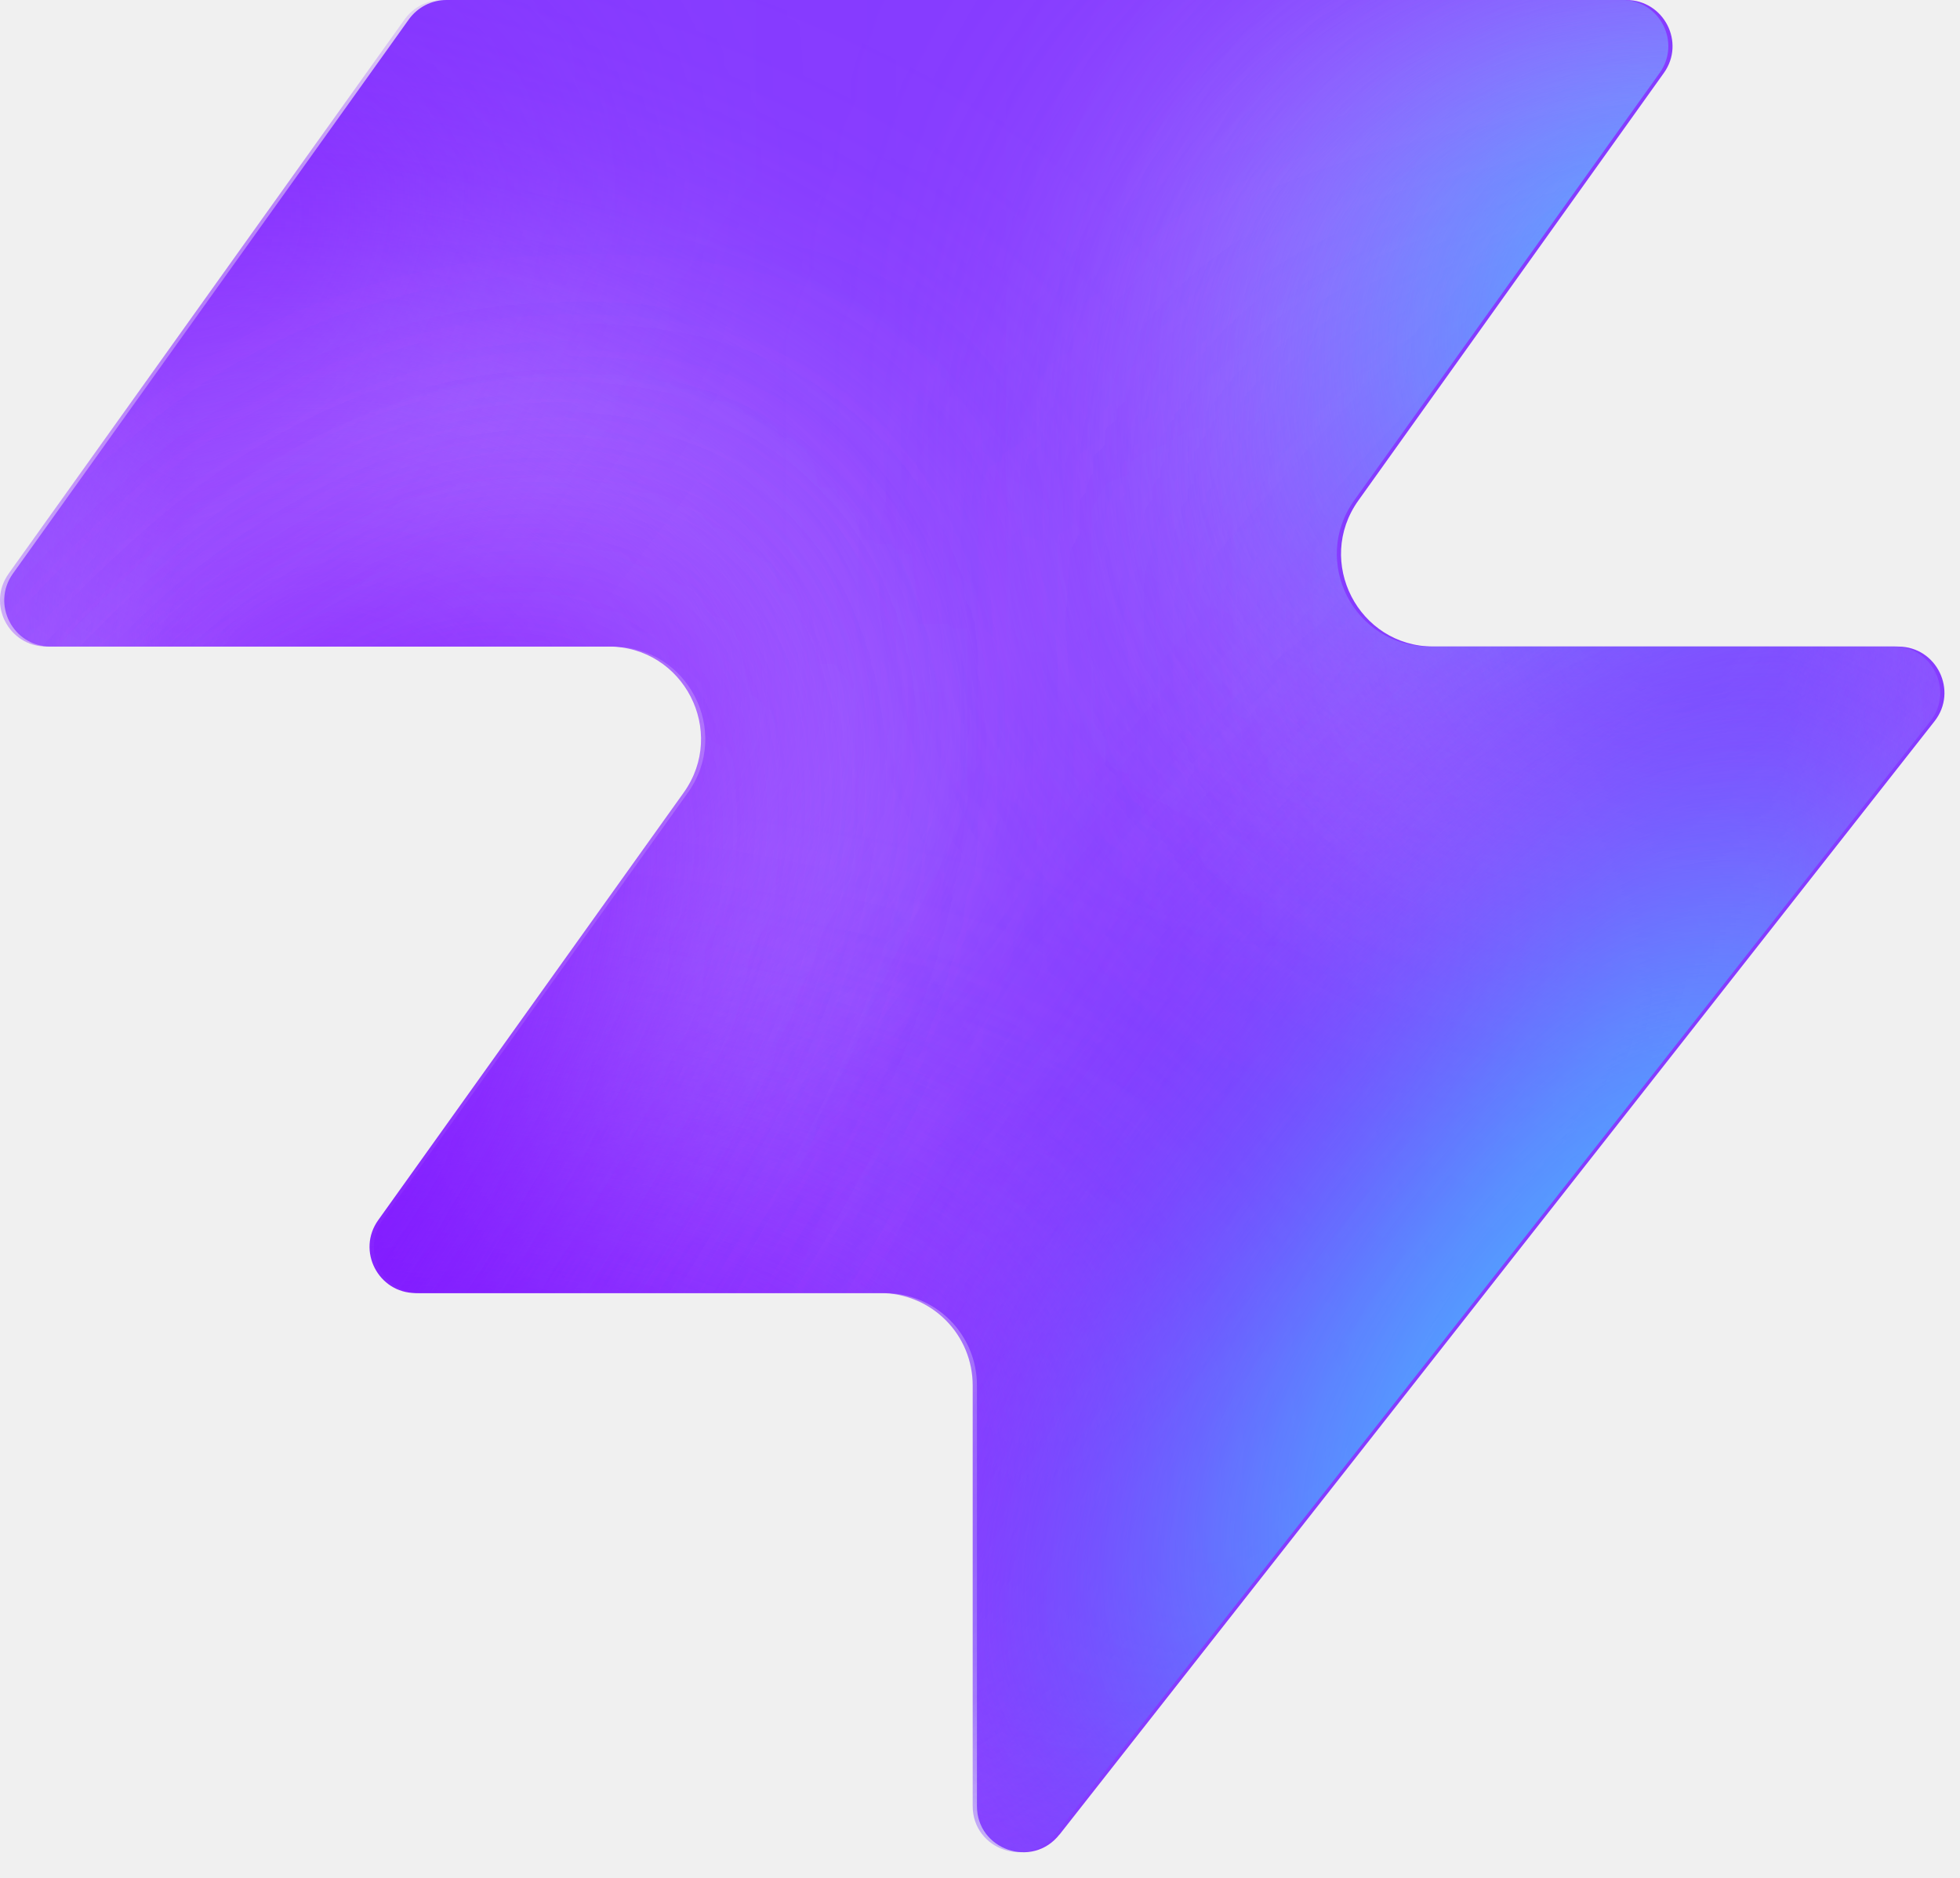
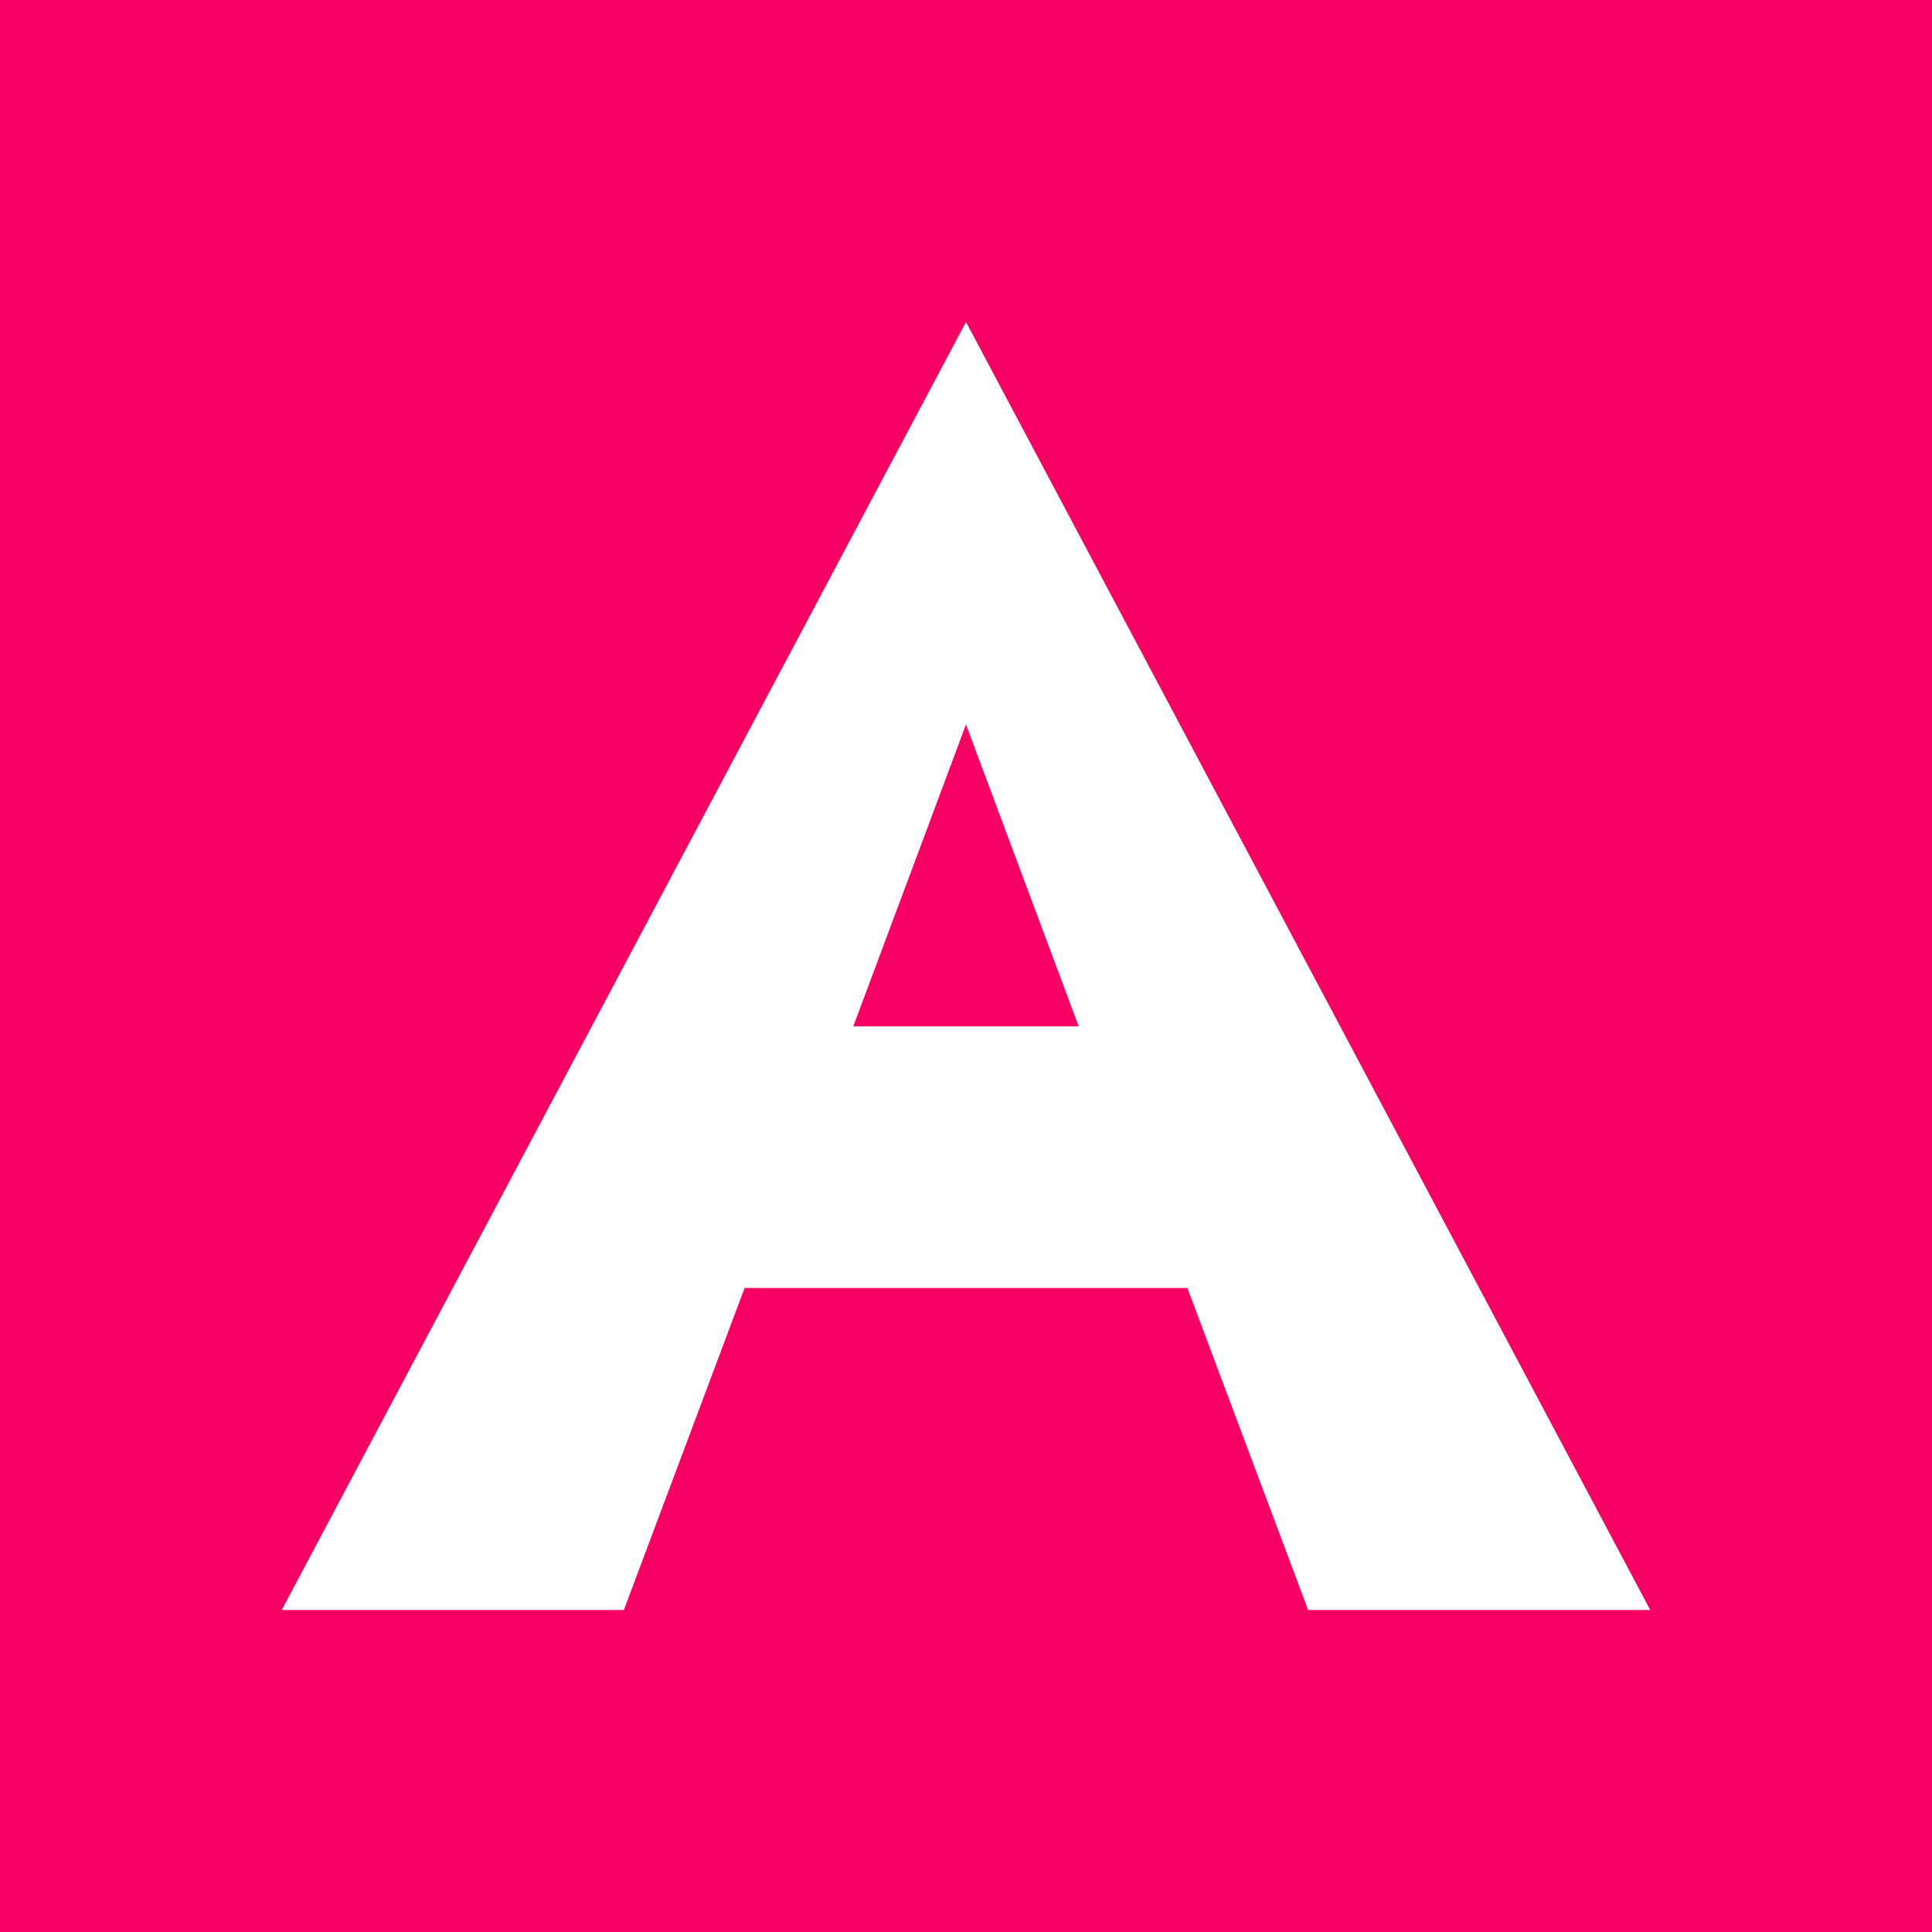
- <svg xmlns="http://www.w3.org/2000/svg" width="48" height="46" fill="none" viewBox="0 0 48 46">
-   <path fill="#863bff" d="M25.946 44.938c-.664.845-2.021.375-2.021-.698V33.937a2.26 2.26 0 0 0-2.262-2.262H10.287c-.92 0-1.456-1.04-.92-1.788l7.48-10.471c1.07-1.497 0-3.578-1.842-3.578H1.237c-.92 0-1.456-1.04-.92-1.788L10.013.474c.214-.297.556-.474.92-.474h28.894c.92 0 1.456 1.04.92 1.788l-7.48 10.471c-1.07 1.498 0 3.579 1.842 3.579h11.377c.943 0 1.473 1.088.89 1.83L25.947 44.94z" style="fill:#863bff;fill:color(display-p3 .525 .23 1);fill-opacity:1" />
-   <mask id="a" width="48" height="46" x="0" y="0" maskUnits="userSpaceOnUse" style="mask-type:alpha">
-     <path fill="#000" d="M25.842 44.938c-.664.844-2.021.375-2.021-.698V33.937a2.26 2.26 0 0 0-2.262-2.262H10.183c-.92 0-1.456-1.04-.92-1.788l7.48-10.471c1.07-1.498 0-3.579-1.842-3.579H1.133c-.92 0-1.456-1.04-.92-1.787L9.91.473c.214-.297.556-.474.92-.474h28.894c.92 0 1.456 1.04.92 1.788l-7.48 10.471c-1.07 1.498 0 3.578 1.842 3.578h11.377c.943 0 1.473 1.088.89 1.832L25.843 44.94z" style="fill:#000;fill-opacity:1" />
-   </mask>
-   <g mask="url(#a)">
-     <g filter="url(#b)">
-       <ellipse cx="5.508" cy="14.704" fill="#ede6ff" rx="5.508" ry="14.704" style="fill:#ede6ff;fill:color(display-p3 .927 .903 1);fill-opacity:1" transform="matrix(.00324 1 1 -.00324 -4.47 31.516)" />
-     </g>
-     <g filter="url(#c)">
-       <ellipse cx="10.399" cy="29.851" fill="#ede6ff" rx="10.399" ry="29.851" style="fill:#ede6ff;fill:color(display-p3 .927 .903 1);fill-opacity:1" transform="matrix(.00324 1 1 -.00324 -39.328 7.883)" />
-     </g>
-     <g filter="url(#d)">
-       <ellipse cx="5.508" cy="30.487" fill="#7e14ff" rx="5.508" ry="30.487" style="fill:#7e14ff;fill:color(display-p3 .492 .077 1);fill-opacity:1" transform="rotate(89.814 -25.913 -14.639)scale(1 -1)" />
-     </g>
-     <g filter="url(#e)">
-       <ellipse cx="5.508" cy="30.599" fill="#7e14ff" rx="5.508" ry="30.599" style="fill:#7e14ff;fill:color(display-p3 .492 .077 1);fill-opacity:1" transform="rotate(89.814 -32.644 -3.334)scale(1 -1)" />
-     </g>
-     <g filter="url(#f)">
-       <ellipse cx="5.508" cy="30.599" fill="#7e14ff" rx="5.508" ry="30.599" style="fill:#7e14ff;fill:color(display-p3 .492 .077 1);fill-opacity:1" transform="matrix(.00324 1 1 -.00324 -34.34 30.47)" />
-     </g>
-     <g filter="url(#g)">
-       <ellipse cx="14.072" cy="22.078" fill="#ede6ff" rx="14.072" ry="22.078" style="fill:#ede6ff;fill:color(display-p3 .927 .903 1);fill-opacity:1" transform="rotate(93.35 24.506 48.493)scale(-1 1)" />
-     </g>
-     <g filter="url(#h)">
-       <ellipse cx="3.47" cy="21.501" fill="#7e14ff" rx="3.47" ry="21.501" style="fill:#7e14ff;fill:color(display-p3 .492 .077 1);fill-opacity:1" transform="rotate(89.009 28.708 47.59)scale(-1 1)" />
-     </g>
-     <g filter="url(#i)">
-       <ellipse cx="3.47" cy="21.501" fill="#7e14ff" rx="3.47" ry="21.501" style="fill:#7e14ff;fill:color(display-p3 .492 .077 1);fill-opacity:1" transform="rotate(89.009 28.708 47.59)scale(-1 1)" />
-     </g>
-     <g filter="url(#j)">
-       <ellipse cx=".387" cy="8.972" fill="#7e14ff" rx="4.407" ry="29.108" style="fill:#7e14ff;fill:color(display-p3 .492 .077 1);fill-opacity:1" transform="rotate(39.51 .387 8.972)" />
-     </g>
-     <g filter="url(#k)">
-       <ellipse cx="47.523" cy="-6.092" fill="#7e14ff" rx="4.407" ry="29.108" style="fill:#7e14ff;fill:color(display-p3 .492 .077 1);fill-opacity:1" transform="rotate(37.892 47.523 -6.092)" />
-     </g>
-     <g filter="url(#l)">
-       <ellipse cx="41.412" cy="6.333" fill="#47bfff" rx="5.971" ry="9.665" style="fill:#47bfff;fill:color(display-p3 .28 .748 1);fill-opacity:1" transform="rotate(37.892 41.412 6.333)" />
-     </g>
-     <g filter="url(#m)">
-       <ellipse cx="-1.879" cy="38.332" fill="#7e14ff" rx="4.407" ry="29.108" style="fill:#7e14ff;fill:color(display-p3 .492 .077 1);fill-opacity:1" transform="rotate(37.892 -1.88 38.332)" />
-     </g>
-     <g filter="url(#n)">
-       <ellipse cx="-1.879" cy="38.332" fill="#7e14ff" rx="4.407" ry="29.108" style="fill:#7e14ff;fill:color(display-p3 .492 .077 1);fill-opacity:1" transform="rotate(37.892 -1.88 38.332)" />
-     </g>
-     <g filter="url(#o)">
-       <ellipse cx="35.651" cy="29.907" fill="#7e14ff" rx="4.407" ry="29.108" style="fill:#7e14ff;fill:color(display-p3 .492 .077 1);fill-opacity:1" transform="rotate(37.892 35.651 29.907)" />
-     </g>
-     <g filter="url(#p)">
-       <ellipse cx="38.418" cy="32.4" fill="#47bfff" rx="5.971" ry="15.297" style="fill:#47bfff;fill:color(display-p3 .28 .748 1);fill-opacity:1" transform="rotate(37.892 38.418 32.4)" />
-     </g>
-   </g>
-   <defs>
-     <filter id="b" width="60.045" height="41.654" x="-19.77" y="16.149" color-interpolation-filters="sRGB" filterUnits="userSpaceOnUse">
-       <feFlood flood-opacity="0" result="BackgroundImageFix" />
-       <feBlend in="SourceGraphic" in2="BackgroundImageFix" result="shape" />
-       <feGaussianBlur result="effect1_foregroundBlur_2002_17158" stdDeviation="7.659" />
-     </filter>
-     <filter id="c" width="90.34" height="51.437" x="-54.613" y="-7.533" color-interpolation-filters="sRGB" filterUnits="userSpaceOnUse">
-       <feFlood flood-opacity="0" result="BackgroundImageFix" />
-       <feBlend in="SourceGraphic" in2="BackgroundImageFix" result="shape" />
-       <feGaussianBlur result="effect1_foregroundBlur_2002_17158" stdDeviation="7.659" />
-     </filter>
-     <filter id="d" width="79.355" height="29.4" x="-49.64" y="2.03" color-interpolation-filters="sRGB" filterUnits="userSpaceOnUse">
-       <feFlood flood-opacity="0" result="BackgroundImageFix" />
-       <feBlend in="SourceGraphic" in2="BackgroundImageFix" result="shape" />
-       <feGaussianBlur result="effect1_foregroundBlur_2002_17158" stdDeviation="4.596" />
-     </filter>
-     <filter id="e" width="79.579" height="29.4" x="-45.045" y="20.029" color-interpolation-filters="sRGB" filterUnits="userSpaceOnUse">
-       <feFlood flood-opacity="0" result="BackgroundImageFix" />
-       <feBlend in="SourceGraphic" in2="BackgroundImageFix" result="shape" />
-       <feGaussianBlur result="effect1_foregroundBlur_2002_17158" stdDeviation="4.596" />
-     </filter>
-     <filter id="f" width="79.579" height="29.4" x="-43.513" y="21.178" color-interpolation-filters="sRGB" filterUnits="userSpaceOnUse">
-       <feFlood flood-opacity="0" result="BackgroundImageFix" />
-       <feBlend in="SourceGraphic" in2="BackgroundImageFix" result="shape" />
-       <feGaussianBlur result="effect1_foregroundBlur_2002_17158" stdDeviation="4.596" />
-     </filter>
-     <filter id="g" width="74.749" height="58.852" x="15.756" y="-17.901" color-interpolation-filters="sRGB" filterUnits="userSpaceOnUse">
-       <feFlood flood-opacity="0" result="BackgroundImageFix" />
-       <feBlend in="SourceGraphic" in2="BackgroundImageFix" result="shape" />
-       <feGaussianBlur result="effect1_foregroundBlur_2002_17158" stdDeviation="7.659" />
-     </filter>
-     <filter id="h" width="61.377" height="25.362" x="23.548" y="2.284" color-interpolation-filters="sRGB" filterUnits="userSpaceOnUse">
-       <feFlood flood-opacity="0" result="BackgroundImageFix" />
-       <feBlend in="SourceGraphic" in2="BackgroundImageFix" result="shape" />
-       <feGaussianBlur result="effect1_foregroundBlur_2002_17158" stdDeviation="4.596" />
-     </filter>
-     <filter id="i" width="61.377" height="25.362" x="23.548" y="2.284" color-interpolation-filters="sRGB" filterUnits="userSpaceOnUse">
-       <feFlood flood-opacity="0" result="BackgroundImageFix" />
-       <feBlend in="SourceGraphic" in2="BackgroundImageFix" result="shape" />
-       <feGaussianBlur result="effect1_foregroundBlur_2002_17158" stdDeviation="4.596" />
-     </filter>
-     <filter id="j" width="56.045" height="63.649" x="-27.636" y="-22.853" color-interpolation-filters="sRGB" filterUnits="userSpaceOnUse">
-       <feFlood flood-opacity="0" result="BackgroundImageFix" />
-       <feBlend in="SourceGraphic" in2="BackgroundImageFix" result="shape" />
-       <feGaussianBlur result="effect1_foregroundBlur_2002_17158" stdDeviation="4.596" />
-     </filter>
-     <filter id="k" width="54.814" height="64.646" x="20.116" y="-38.415" color-interpolation-filters="sRGB" filterUnits="userSpaceOnUse">
-       <feFlood flood-opacity="0" result="BackgroundImageFix" />
-       <feBlend in="SourceGraphic" in2="BackgroundImageFix" result="shape" />
-       <feGaussianBlur result="effect1_foregroundBlur_2002_17158" stdDeviation="4.596" />
-     </filter>
-     <filter id="l" width="33.541" height="35.313" x="24.641" y="-11.323" color-interpolation-filters="sRGB" filterUnits="userSpaceOnUse">
-       <feFlood flood-opacity="0" result="BackgroundImageFix" />
-       <feBlend in="SourceGraphic" in2="BackgroundImageFix" result="shape" />
-       <feGaussianBlur result="effect1_foregroundBlur_2002_17158" stdDeviation="4.596" />
-     </filter>
-     <filter id="m" width="54.814" height="64.646" x="-29.286" y="6.009" color-interpolation-filters="sRGB" filterUnits="userSpaceOnUse">
-       <feFlood flood-opacity="0" result="BackgroundImageFix" />
-       <feBlend in="SourceGraphic" in2="BackgroundImageFix" result="shape" />
-       <feGaussianBlur result="effect1_foregroundBlur_2002_17158" stdDeviation="4.596" />
-     </filter>
-     <filter id="n" width="54.814" height="64.646" x="-29.286" y="6.009" color-interpolation-filters="sRGB" filterUnits="userSpaceOnUse">
-       <feFlood flood-opacity="0" result="BackgroundImageFix" />
-       <feBlend in="SourceGraphic" in2="BackgroundImageFix" result="shape" />
-       <feGaussianBlur result="effect1_foregroundBlur_2002_17158" stdDeviation="4.596" />
-     </filter>
-     <filter id="o" width="54.814" height="64.646" x="8.244" y="-2.416" color-interpolation-filters="sRGB" filterUnits="userSpaceOnUse">
-       <feFlood flood-opacity="0" result="BackgroundImageFix" />
-       <feBlend in="SourceGraphic" in2="BackgroundImageFix" result="shape" />
-       <feGaussianBlur result="effect1_foregroundBlur_2002_17158" stdDeviation="4.596" />
-     </filter>
-     <filter id="p" width="39.409" height="43.623" x="18.713" y="10.588" color-interpolation-filters="sRGB" filterUnits="userSpaceOnUse">
-       <feFlood flood-opacity="0" result="BackgroundImageFix" />
-       <feBlend in="SourceGraphic" in2="BackgroundImageFix" result="shape" />
-       <feGaussianBlur result="effect1_foregroundBlur_2002_17158" stdDeviation="4.596" />
-     </filter>
-   </defs>
+ <svg xmlns="http://www.w3.org/2000/svg" viewBox="0 0 48 48">
+   <rect width="48" height="48" fill="#F50063" />
+   <path fill="#fff" fill-rule="evenodd" d="M24 8 41 40h-8.5l-3-8h-11l-3 8H7L24 8Zm0 10-2.8 7.5h5.6L24 18Z" />
</svg>
